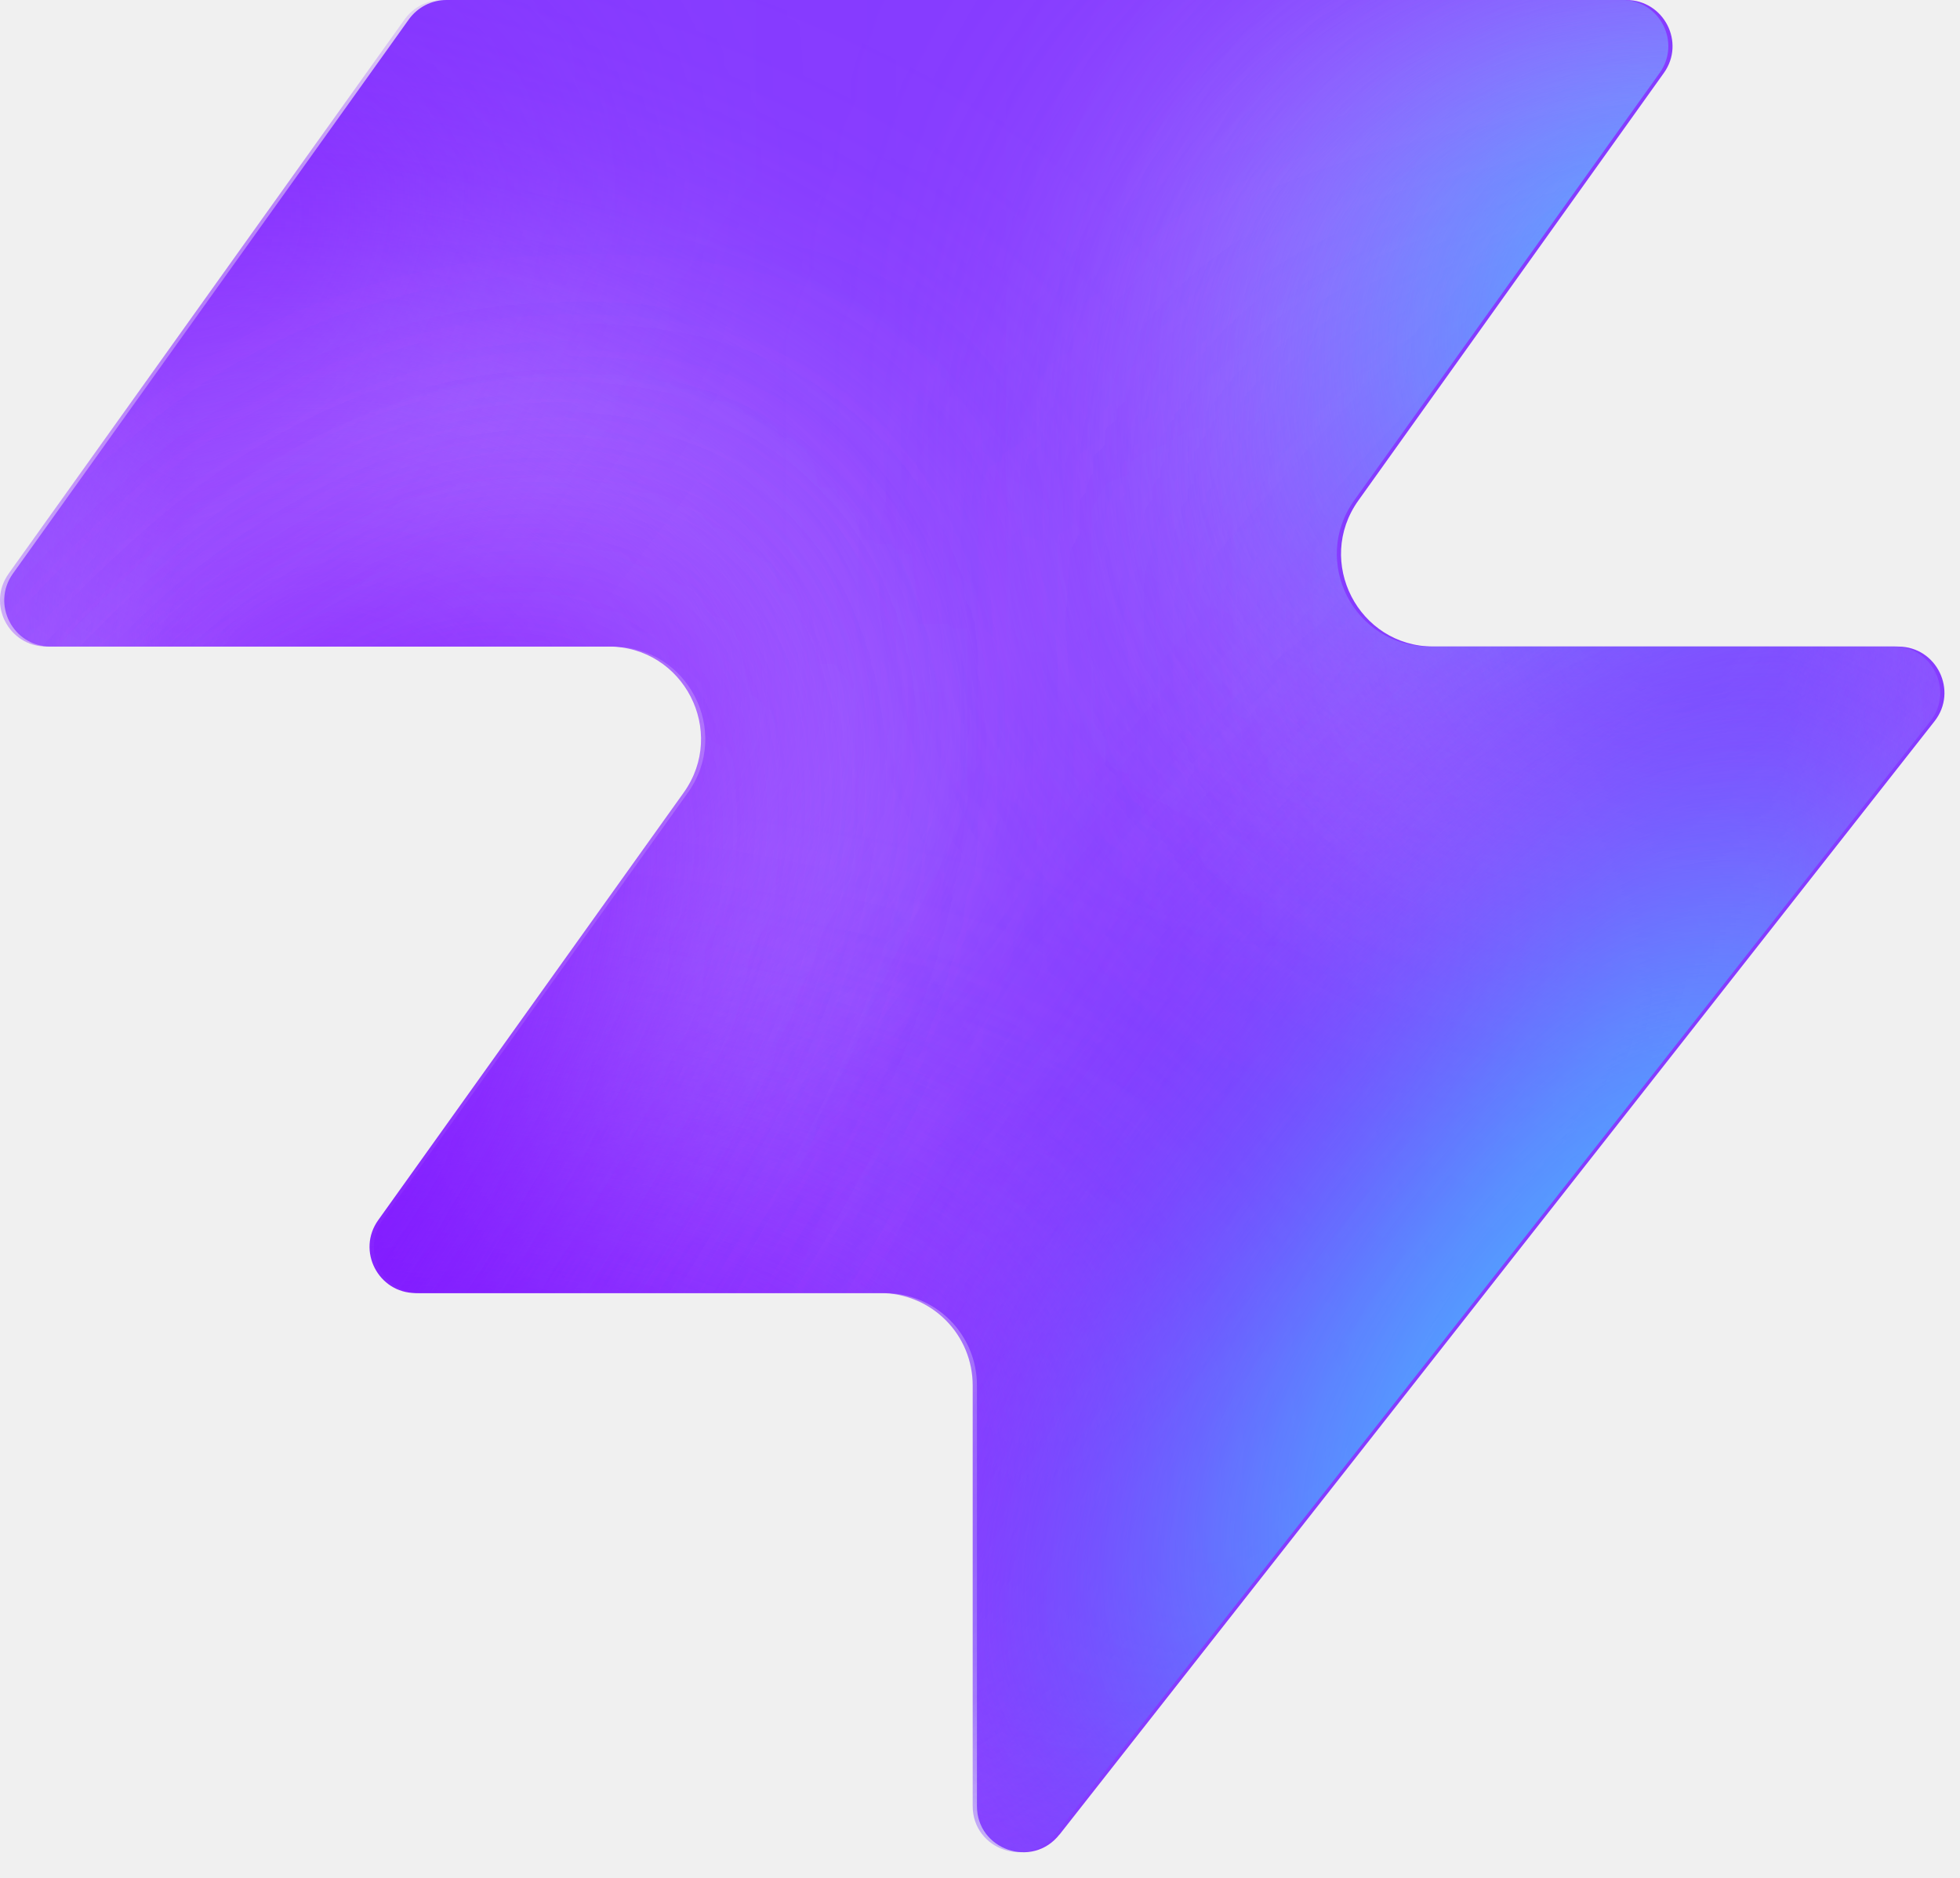
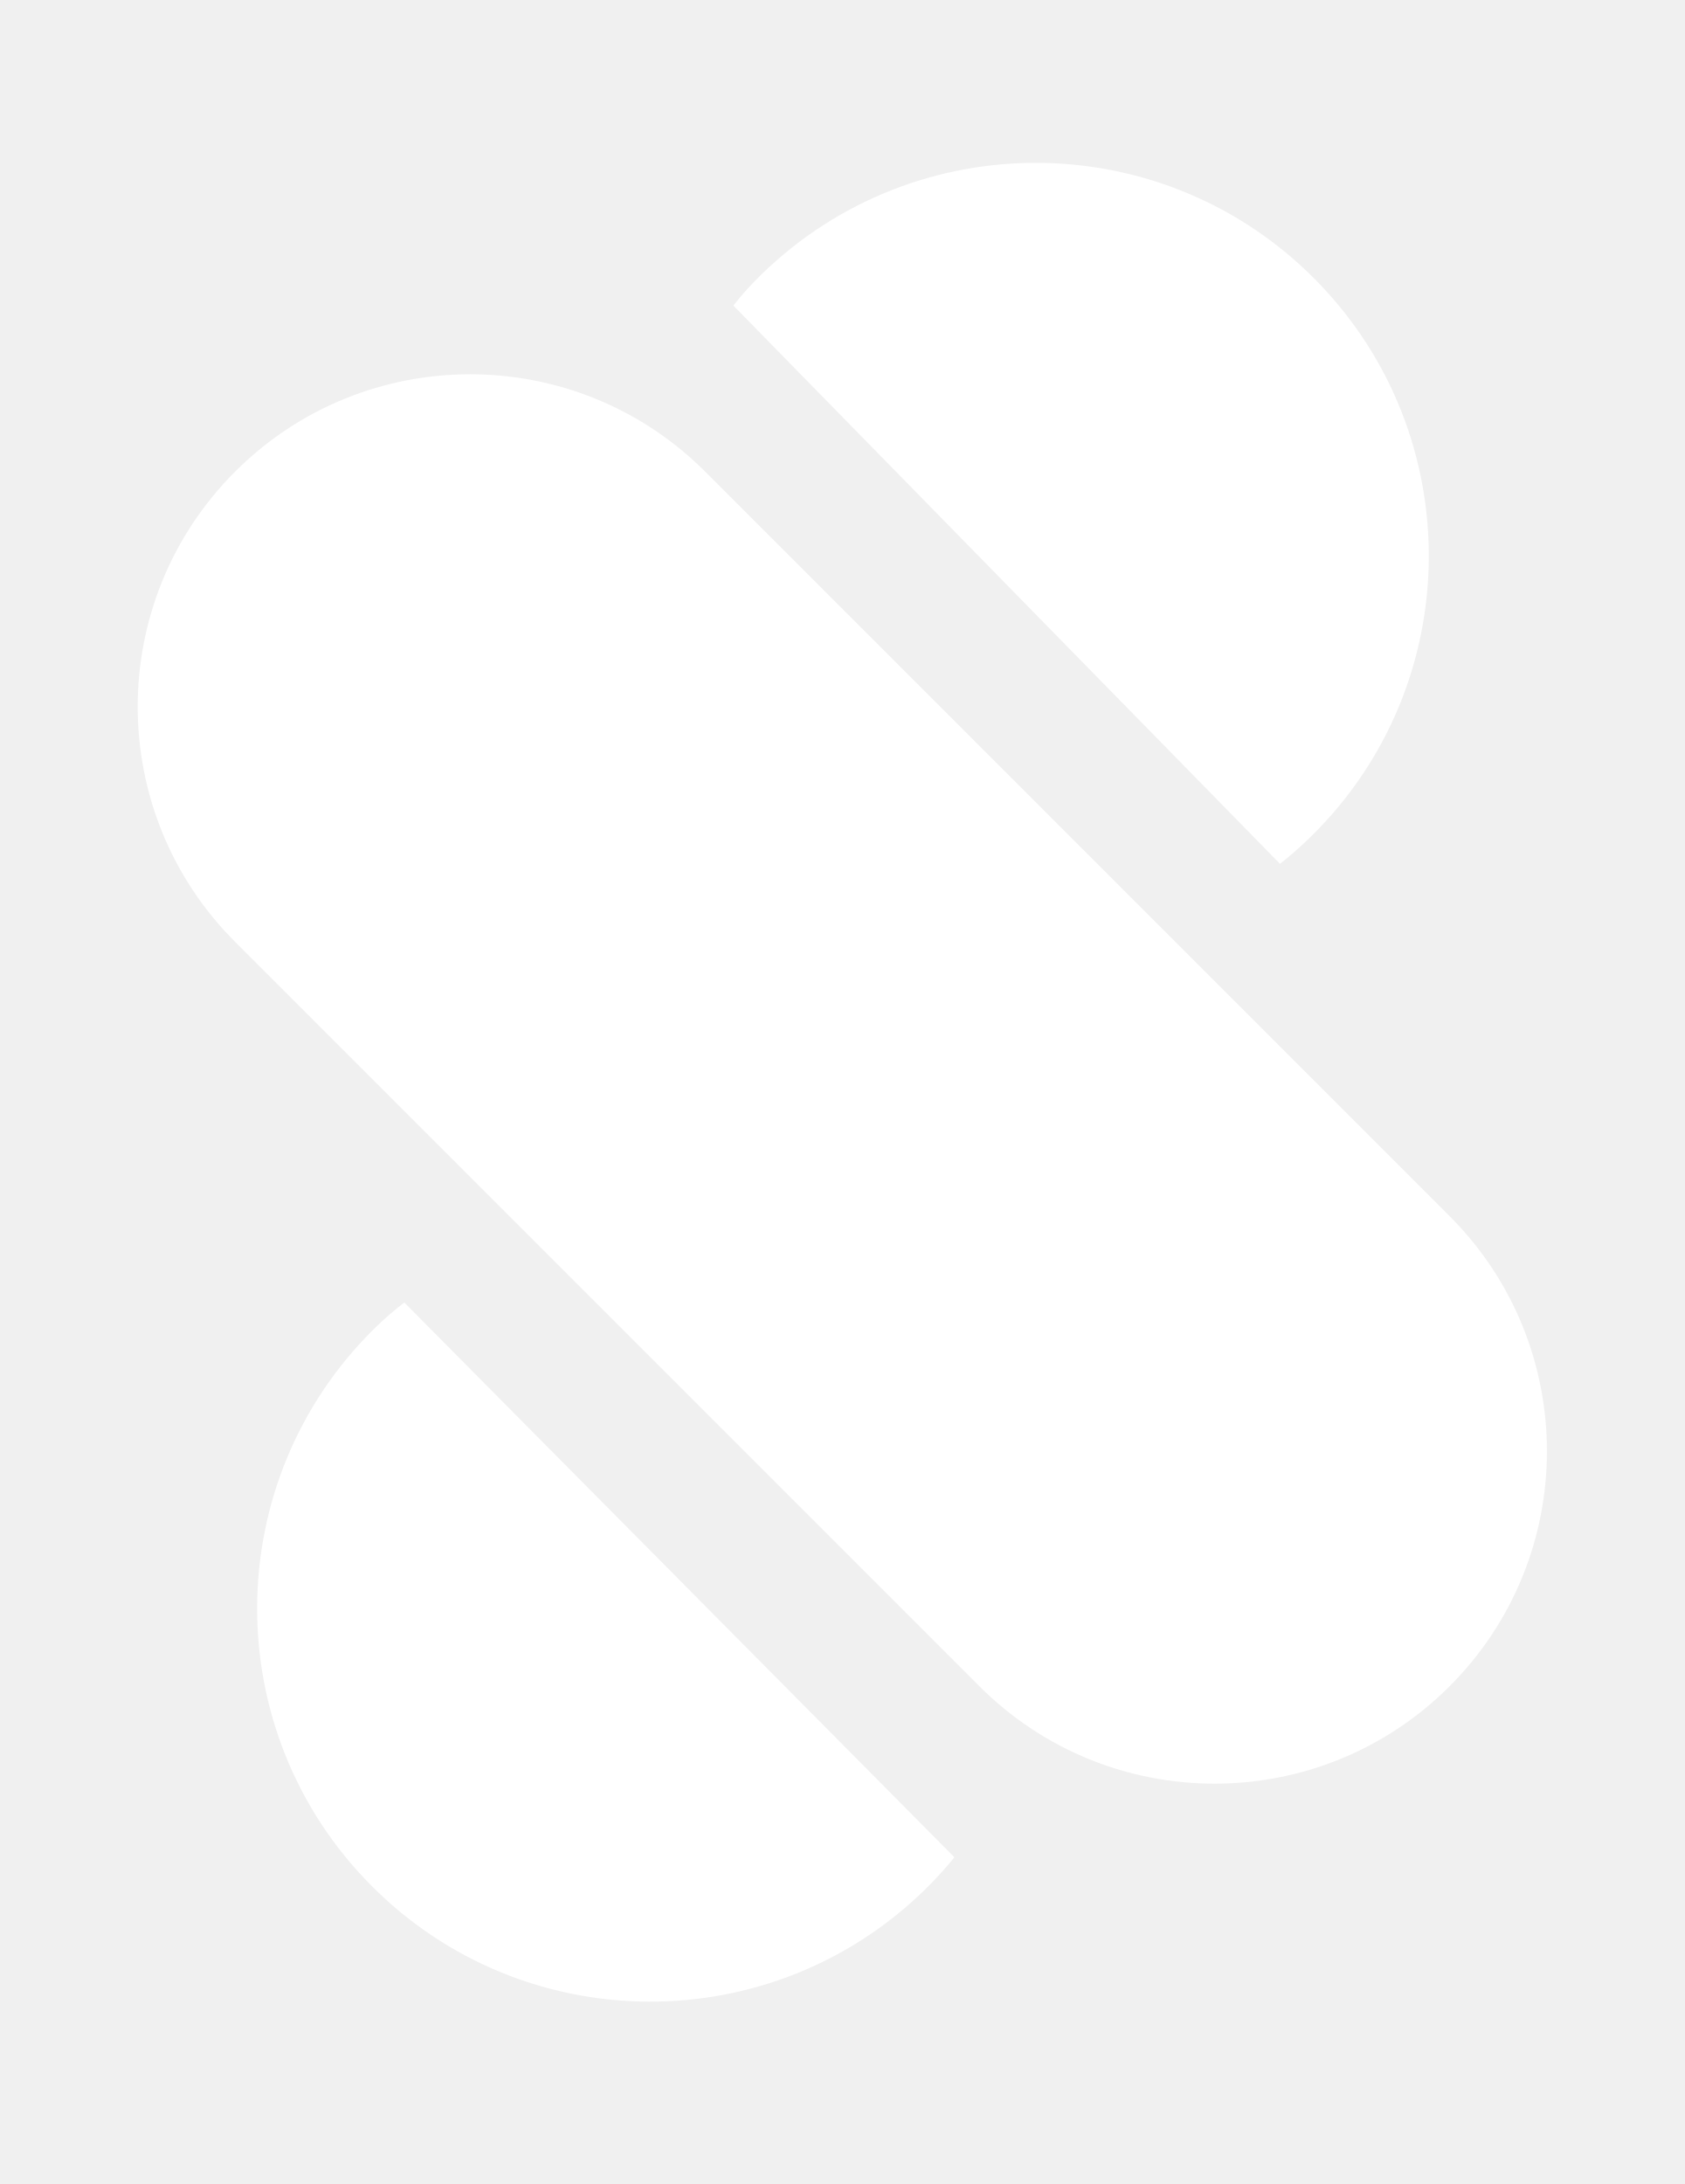
- <svg xmlns="http://www.w3.org/2000/svg" width="48" height="46" fill="none" viewBox="0 0 48 46">
-   <path fill="#863bff" d="M25.946 44.938c-.664.845-2.021.375-2.021-.698V33.937a2.26 2.26 0 0 0-2.262-2.262H10.287c-.92 0-1.456-1.04-.92-1.788l7.48-10.471c1.07-1.497 0-3.578-1.842-3.578H1.237c-.92 0-1.456-1.04-.92-1.788L10.013.474c.214-.297.556-.474.92-.474h28.894c.92 0 1.456 1.04.92 1.788l-7.48 10.471c-1.07 1.498 0 3.579 1.842 3.579h11.377c.943 0 1.473 1.088.89 1.83L25.947 44.94z" style="fill:#863bff;fill:color(display-p3 .525 .23 1);fill-opacity:1" />
-   <mask id="a" width="48" height="46" x="0" y="0" maskUnits="userSpaceOnUse" style="mask-type:alpha">
-     <path fill="#000" d="M25.842 44.938c-.664.844-2.021.375-2.021-.698V33.937a2.26 2.26 0 0 0-2.262-2.262H10.183c-.92 0-1.456-1.04-.92-1.788l7.48-10.471c1.07-1.498 0-3.579-1.842-3.579H1.133c-.92 0-1.456-1.04-.92-1.787L9.91.473c.214-.297.556-.474.92-.474h28.894c.92 0 1.456 1.04.92 1.788l-7.48 10.471c-1.07 1.498 0 3.578 1.842 3.578h11.377c.943 0 1.473 1.088.89 1.832L25.843 44.94z" style="fill:#000;fill-opacity:1" />
-   </mask>
-   <g mask="url(#a)">
-     <g filter="url(#b)">
-       <ellipse cx="5.508" cy="14.704" fill="#ede6ff" rx="5.508" ry="14.704" style="fill:#ede6ff;fill:color(display-p3 .927 .903 1);fill-opacity:1" transform="matrix(.00324 1 1 -.00324 -4.47 31.516)" />
-     </g>
-     <g filter="url(#c)">
-       <ellipse cx="10.399" cy="29.851" fill="#ede6ff" rx="10.399" ry="29.851" style="fill:#ede6ff;fill:color(display-p3 .927 .903 1);fill-opacity:1" transform="matrix(.00324 1 1 -.00324 -39.328 7.883)" />
-     </g>
-     <g filter="url(#d)">
-       <ellipse cx="5.508" cy="30.487" fill="#7e14ff" rx="5.508" ry="30.487" style="fill:#7e14ff;fill:color(display-p3 .492 .077 1);fill-opacity:1" transform="rotate(89.814 -25.913 -14.639)scale(1 -1)" />
-     </g>
-     <g filter="url(#e)">
-       <ellipse cx="5.508" cy="30.599" fill="#7e14ff" rx="5.508" ry="30.599" style="fill:#7e14ff;fill:color(display-p3 .492 .077 1);fill-opacity:1" transform="rotate(89.814 -32.644 -3.334)scale(1 -1)" />
-     </g>
-     <g filter="url(#f)">
-       <ellipse cx="5.508" cy="30.599" fill="#7e14ff" rx="5.508" ry="30.599" style="fill:#7e14ff;fill:color(display-p3 .492 .077 1);fill-opacity:1" transform="matrix(.00324 1 1 -.00324 -34.34 30.47)" />
-     </g>
-     <g filter="url(#g)">
-       <ellipse cx="14.072" cy="22.078" fill="#ede6ff" rx="14.072" ry="22.078" style="fill:#ede6ff;fill:color(display-p3 .927 .903 1);fill-opacity:1" transform="rotate(93.35 24.506 48.493)scale(-1 1)" />
-     </g>
-     <g filter="url(#h)">
-       <ellipse cx="3.47" cy="21.501" fill="#7e14ff" rx="3.47" ry="21.501" style="fill:#7e14ff;fill:color(display-p3 .492 .077 1);fill-opacity:1" transform="rotate(89.009 28.708 47.59)scale(-1 1)" />
-     </g>
-     <g filter="url(#i)">
-       <ellipse cx="3.47" cy="21.501" fill="#7e14ff" rx="3.47" ry="21.501" style="fill:#7e14ff;fill:color(display-p3 .492 .077 1);fill-opacity:1" transform="rotate(89.009 28.708 47.59)scale(-1 1)" />
-     </g>
-     <g filter="url(#j)">
-       <ellipse cx=".387" cy="8.972" fill="#7e14ff" rx="4.407" ry="29.108" style="fill:#7e14ff;fill:color(display-p3 .492 .077 1);fill-opacity:1" transform="rotate(39.51 .387 8.972)" />
-     </g>
-     <g filter="url(#k)">
-       <ellipse cx="47.523" cy="-6.092" fill="#7e14ff" rx="4.407" ry="29.108" style="fill:#7e14ff;fill:color(display-p3 .492 .077 1);fill-opacity:1" transform="rotate(37.892 47.523 -6.092)" />
-     </g>
-     <g filter="url(#l)">
-       <ellipse cx="41.412" cy="6.333" fill="#47bfff" rx="5.971" ry="9.665" style="fill:#47bfff;fill:color(display-p3 .28 .748 1);fill-opacity:1" transform="rotate(37.892 41.412 6.333)" />
-     </g>
-     <g filter="url(#m)">
-       <ellipse cx="-1.879" cy="38.332" fill="#7e14ff" rx="4.407" ry="29.108" style="fill:#7e14ff;fill:color(display-p3 .492 .077 1);fill-opacity:1" transform="rotate(37.892 -1.88 38.332)" />
-     </g>
-     <g filter="url(#n)">
-       <ellipse cx="-1.879" cy="38.332" fill="#7e14ff" rx="4.407" ry="29.108" style="fill:#7e14ff;fill:color(display-p3 .492 .077 1);fill-opacity:1" transform="rotate(37.892 -1.88 38.332)" />
-     </g>
-     <g filter="url(#o)">
-       <ellipse cx="35.651" cy="29.907" fill="#7e14ff" rx="4.407" ry="29.108" style="fill:#7e14ff;fill:color(display-p3 .492 .077 1);fill-opacity:1" transform="rotate(37.892 35.651 29.907)" />
-     </g>
-     <g filter="url(#p)">
-       <ellipse cx="38.418" cy="32.4" fill="#47bfff" rx="5.971" ry="15.297" style="fill:#47bfff;fill:color(display-p3 .28 .748 1);fill-opacity:1" transform="rotate(37.892 38.418 32.4)" />
-     </g>
-   </g>
-   <defs>
-     <filter id="b" width="60.045" height="41.654" x="-19.77" y="16.149" color-interpolation-filters="sRGB" filterUnits="userSpaceOnUse">
-       <feFlood flood-opacity="0" result="BackgroundImageFix" />
-       <feBlend in="SourceGraphic" in2="BackgroundImageFix" result="shape" />
-       <feGaussianBlur result="effect1_foregroundBlur_2002_17158" stdDeviation="7.659" />
-     </filter>
-     <filter id="c" width="90.34" height="51.437" x="-54.613" y="-7.533" color-interpolation-filters="sRGB" filterUnits="userSpaceOnUse">
-       <feFlood flood-opacity="0" result="BackgroundImageFix" />
-       <feBlend in="SourceGraphic" in2="BackgroundImageFix" result="shape" />
-       <feGaussianBlur result="effect1_foregroundBlur_2002_17158" stdDeviation="7.659" />
-     </filter>
-     <filter id="d" width="79.355" height="29.4" x="-49.64" y="2.03" color-interpolation-filters="sRGB" filterUnits="userSpaceOnUse">
-       <feFlood flood-opacity="0" result="BackgroundImageFix" />
-       <feBlend in="SourceGraphic" in2="BackgroundImageFix" result="shape" />
-       <feGaussianBlur result="effect1_foregroundBlur_2002_17158" stdDeviation="4.596" />
-     </filter>
-     <filter id="e" width="79.579" height="29.4" x="-45.045" y="20.029" color-interpolation-filters="sRGB" filterUnits="userSpaceOnUse">
-       <feFlood flood-opacity="0" result="BackgroundImageFix" />
-       <feBlend in="SourceGraphic" in2="BackgroundImageFix" result="shape" />
-       <feGaussianBlur result="effect1_foregroundBlur_2002_17158" stdDeviation="4.596" />
-     </filter>
-     <filter id="f" width="79.579" height="29.4" x="-43.513" y="21.178" color-interpolation-filters="sRGB" filterUnits="userSpaceOnUse">
-       <feFlood flood-opacity="0" result="BackgroundImageFix" />
-       <feBlend in="SourceGraphic" in2="BackgroundImageFix" result="shape" />
-       <feGaussianBlur result="effect1_foregroundBlur_2002_17158" stdDeviation="4.596" />
-     </filter>
-     <filter id="g" width="74.749" height="58.852" x="15.756" y="-17.901" color-interpolation-filters="sRGB" filterUnits="userSpaceOnUse">
-       <feFlood flood-opacity="0" result="BackgroundImageFix" />
-       <feBlend in="SourceGraphic" in2="BackgroundImageFix" result="shape" />
-       <feGaussianBlur result="effect1_foregroundBlur_2002_17158" stdDeviation="7.659" />
-     </filter>
-     <filter id="h" width="61.377" height="25.362" x="23.548" y="2.284" color-interpolation-filters="sRGB" filterUnits="userSpaceOnUse">
-       <feFlood flood-opacity="0" result="BackgroundImageFix" />
-       <feBlend in="SourceGraphic" in2="BackgroundImageFix" result="shape" />
-       <feGaussianBlur result="effect1_foregroundBlur_2002_17158" stdDeviation="4.596" />
-     </filter>
-     <filter id="i" width="61.377" height="25.362" x="23.548" y="2.284" color-interpolation-filters="sRGB" filterUnits="userSpaceOnUse">
-       <feFlood flood-opacity="0" result="BackgroundImageFix" />
-       <feBlend in="SourceGraphic" in2="BackgroundImageFix" result="shape" />
-       <feGaussianBlur result="effect1_foregroundBlur_2002_17158" stdDeviation="4.596" />
-     </filter>
-     <filter id="j" width="56.045" height="63.649" x="-27.636" y="-22.853" color-interpolation-filters="sRGB" filterUnits="userSpaceOnUse">
-       <feFlood flood-opacity="0" result="BackgroundImageFix" />
-       <feBlend in="SourceGraphic" in2="BackgroundImageFix" result="shape" />
-       <feGaussianBlur result="effect1_foregroundBlur_2002_17158" stdDeviation="4.596" />
-     </filter>
-     <filter id="k" width="54.814" height="64.646" x="20.116" y="-38.415" color-interpolation-filters="sRGB" filterUnits="userSpaceOnUse">
-       <feFlood flood-opacity="0" result="BackgroundImageFix" />
-       <feBlend in="SourceGraphic" in2="BackgroundImageFix" result="shape" />
-       <feGaussianBlur result="effect1_foregroundBlur_2002_17158" stdDeviation="4.596" />
-     </filter>
-     <filter id="l" width="33.541" height="35.313" x="24.641" y="-11.323" color-interpolation-filters="sRGB" filterUnits="userSpaceOnUse">
-       <feFlood flood-opacity="0" result="BackgroundImageFix" />
-       <feBlend in="SourceGraphic" in2="BackgroundImageFix" result="shape" />
-       <feGaussianBlur result="effect1_foregroundBlur_2002_17158" stdDeviation="4.596" />
-     </filter>
-     <filter id="m" width="54.814" height="64.646" x="-29.286" y="6.009" color-interpolation-filters="sRGB" filterUnits="userSpaceOnUse">
-       <feFlood flood-opacity="0" result="BackgroundImageFix" />
-       <feBlend in="SourceGraphic" in2="BackgroundImageFix" result="shape" />
-       <feGaussianBlur result="effect1_foregroundBlur_2002_17158" stdDeviation="4.596" />
-     </filter>
-     <filter id="n" width="54.814" height="64.646" x="-29.286" y="6.009" color-interpolation-filters="sRGB" filterUnits="userSpaceOnUse">
-       <feFlood flood-opacity="0" result="BackgroundImageFix" />
-       <feBlend in="SourceGraphic" in2="BackgroundImageFix" result="shape" />
-       <feGaussianBlur result="effect1_foregroundBlur_2002_17158" stdDeviation="4.596" />
-     </filter>
-     <filter id="o" width="54.814" height="64.646" x="8.244" y="-2.416" color-interpolation-filters="sRGB" filterUnits="userSpaceOnUse">
-       <feFlood flood-opacity="0" result="BackgroundImageFix" />
-       <feBlend in="SourceGraphic" in2="BackgroundImageFix" result="shape" />
-       <feGaussianBlur result="effect1_foregroundBlur_2002_17158" stdDeviation="4.596" />
-     </filter>
-     <filter id="p" width="39.409" height="43.623" x="18.713" y="10.588" color-interpolation-filters="sRGB" filterUnits="userSpaceOnUse">
-       <feFlood flood-opacity="0" result="BackgroundImageFix" />
-       <feBlend in="SourceGraphic" in2="BackgroundImageFix" result="shape" />
-       <feGaussianBlur result="effect1_foregroundBlur_2002_17158" stdDeviation="4.596" />
-     </filter>
-   </defs>
+ <svg xmlns="http://www.w3.org/2000/svg" width="54" height="70" viewBox="0 0 54 70" fill="none">
+   <path d="M24.386 8.817c4.972-4.868 12.948-4.785 17.816.186 4.869 4.971 4.785 12.948-.186 17.816q-.506.494-.987.867L23.508 9.794q.372-.481.878-.977M11.97 42.611c-4.941 4.9-4.974 12.877-.075 17.817 4.9 4.94 12.877 4.974 17.817.074q.502-.5.88-.975L12.96 41.747a10 10 0 0 0-.99.864" fill="#fff" />
+   <rect y="22.652" width="21.312" height="55.056" rx="10.656" transform="rotate(-45 0 22.652)" fill="#fff" />
</svg>
